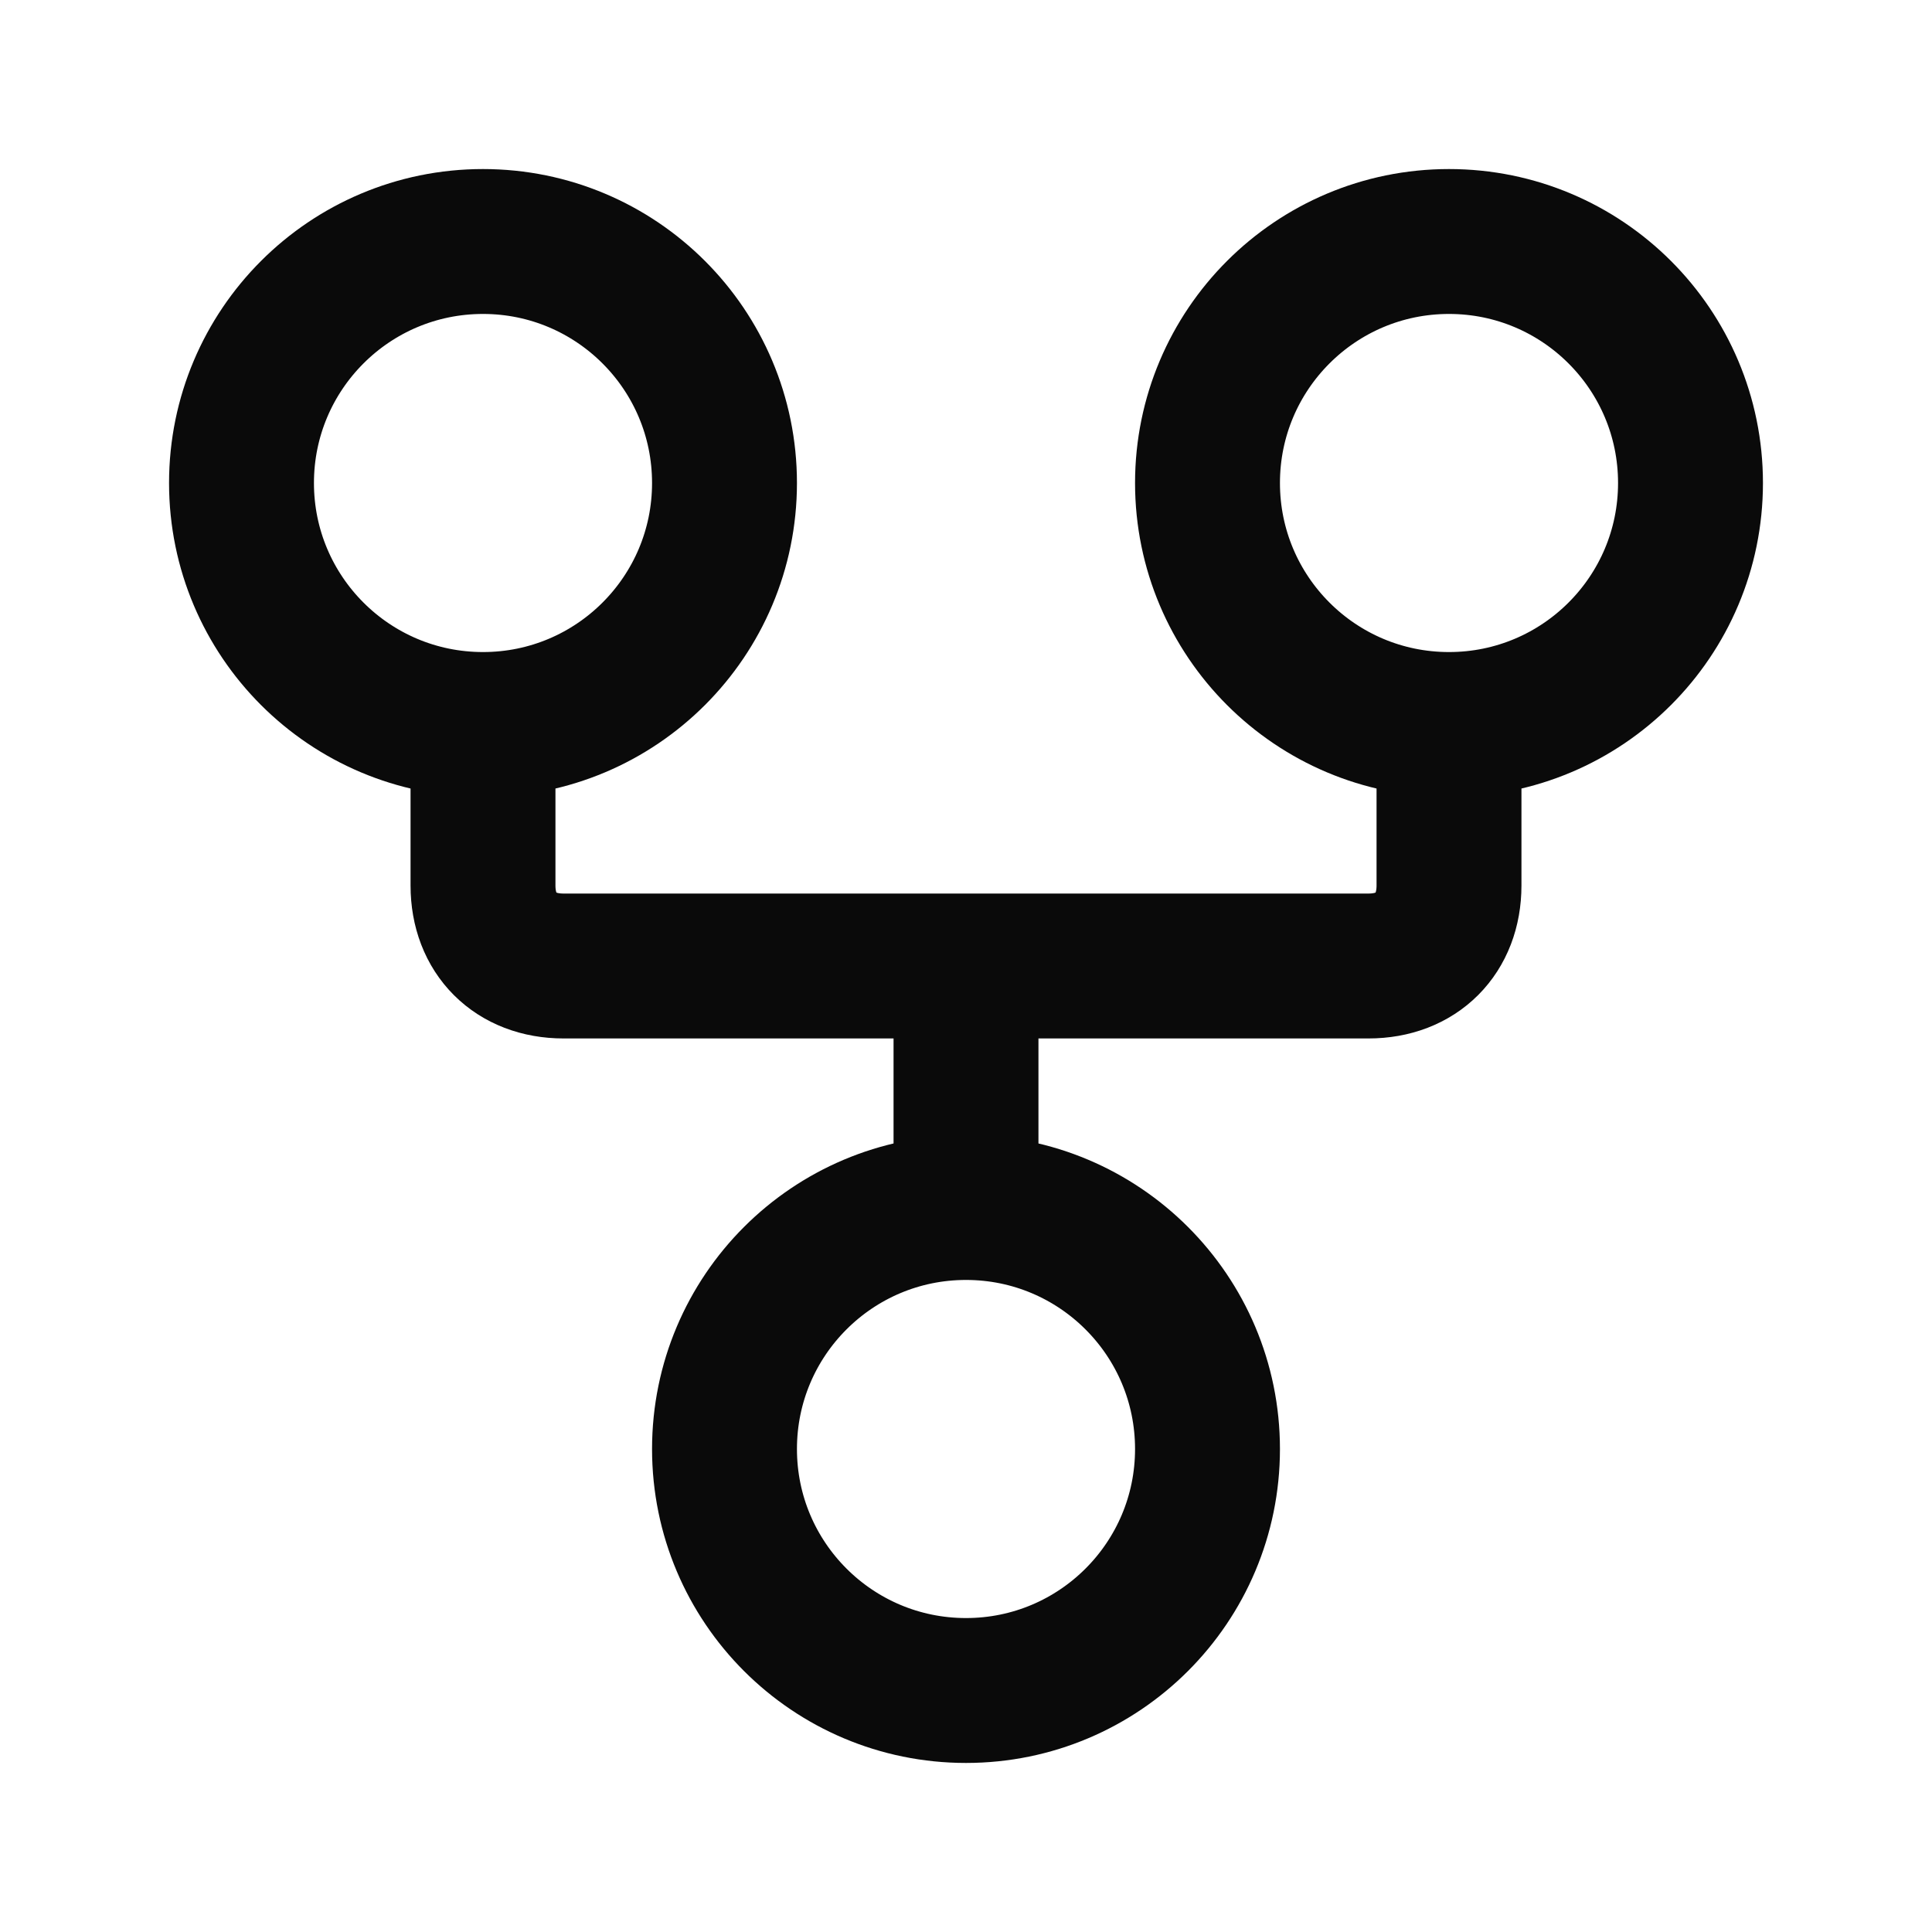
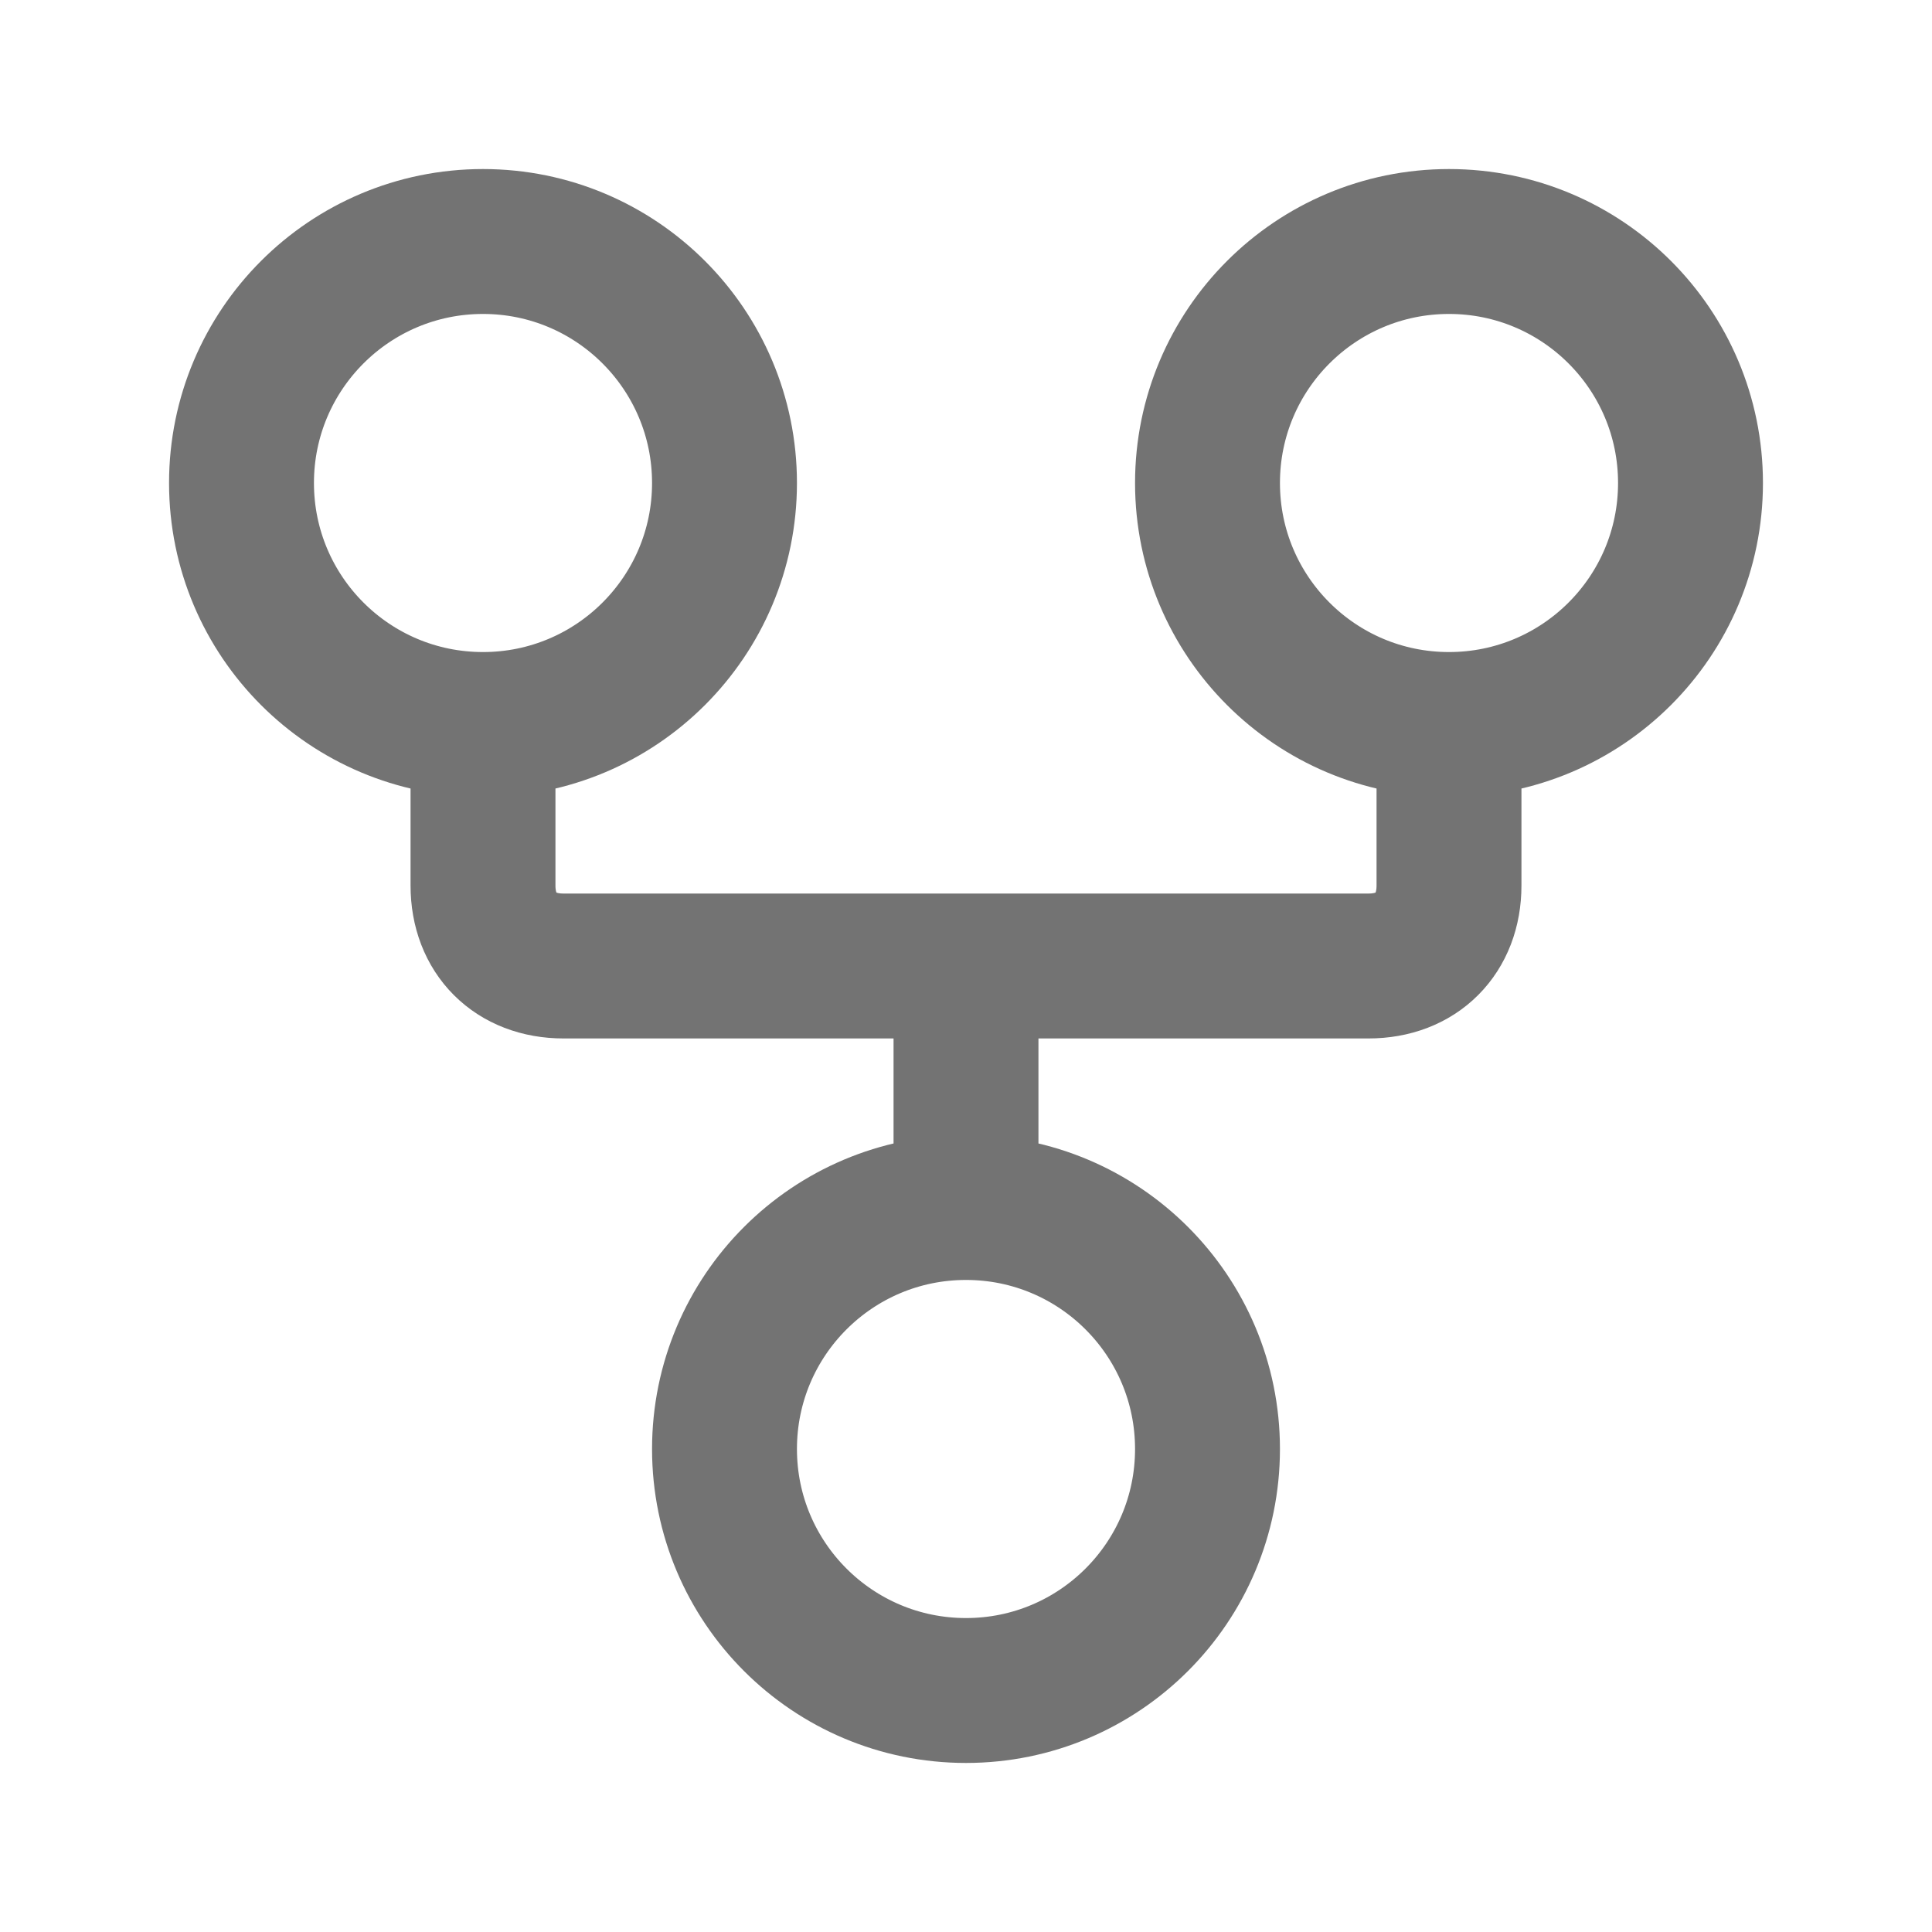
<svg xmlns="http://www.w3.org/2000/svg" width="20" height="20" viewBox="0 0 20 20" fill="none">
-   <path d="M10 12.5C8.619 12.5 7.5 13.619 7.5 15C7.5 16.381 8.619 17.5 10 17.5C11.381 17.5 12.5 16.381 12.5 15C12.5 13.619 11.381 12.5 10 12.5ZM10 12.5V10M5 7.5C6.381 7.5 7.5 6.381 7.5 5C7.5 3.619 6.381 2.5 5 2.5C3.619 2.5 2.5 3.619 2.5 5C2.5 6.381 3.619 7.5 5 7.5ZM5 7.5V9.167C5 9.667 5.333 10 5.833 10H14.167C14.667 10 15 9.667 15 9.167V7.5M15 7.5C16.381 7.5 17.5 6.381 17.5 5C17.5 3.619 16.381 2.5 15 2.5C13.619 2.5 12.5 3.619 12.5 5C12.5 6.381 13.619 7.5 15 7.5Z" stroke="#0A0A0A" stroke-width="1.5" stroke-linecap="round" stroke-linejoin="round" />
+   <path d="M10 12.5C8.619 12.5 7.5 13.619 7.5 15C7.5 16.381 8.619 17.5 10 17.5C11.381 17.5 12.5 16.381 12.5 15C12.5 13.619 11.381 12.5 10 12.5ZM10 12.5V10M5 7.5C6.381 7.5 7.5 6.381 7.5 5C7.5 3.619 6.381 2.5 5 2.5C3.619 2.5 2.5 3.619 2.5 5C2.5 6.381 3.619 7.5 5 7.5ZM5 7.5V9.167C5 9.667 5.333 10 5.833 10H14.167C14.667 10 15 9.667 15 9.167V7.5M15 7.5C16.381 7.5 17.5 6.381 17.5 5C17.5 3.619 16.381 2.5 15 2.5C13.619 2.5 12.5 3.619 12.5 5C12.5 6.381 13.619 7.5 15 7.5Z" stroke="#737373" stroke-width="1.5" stroke-linecap="round" stroke-linejoin="round" />
</svg>
